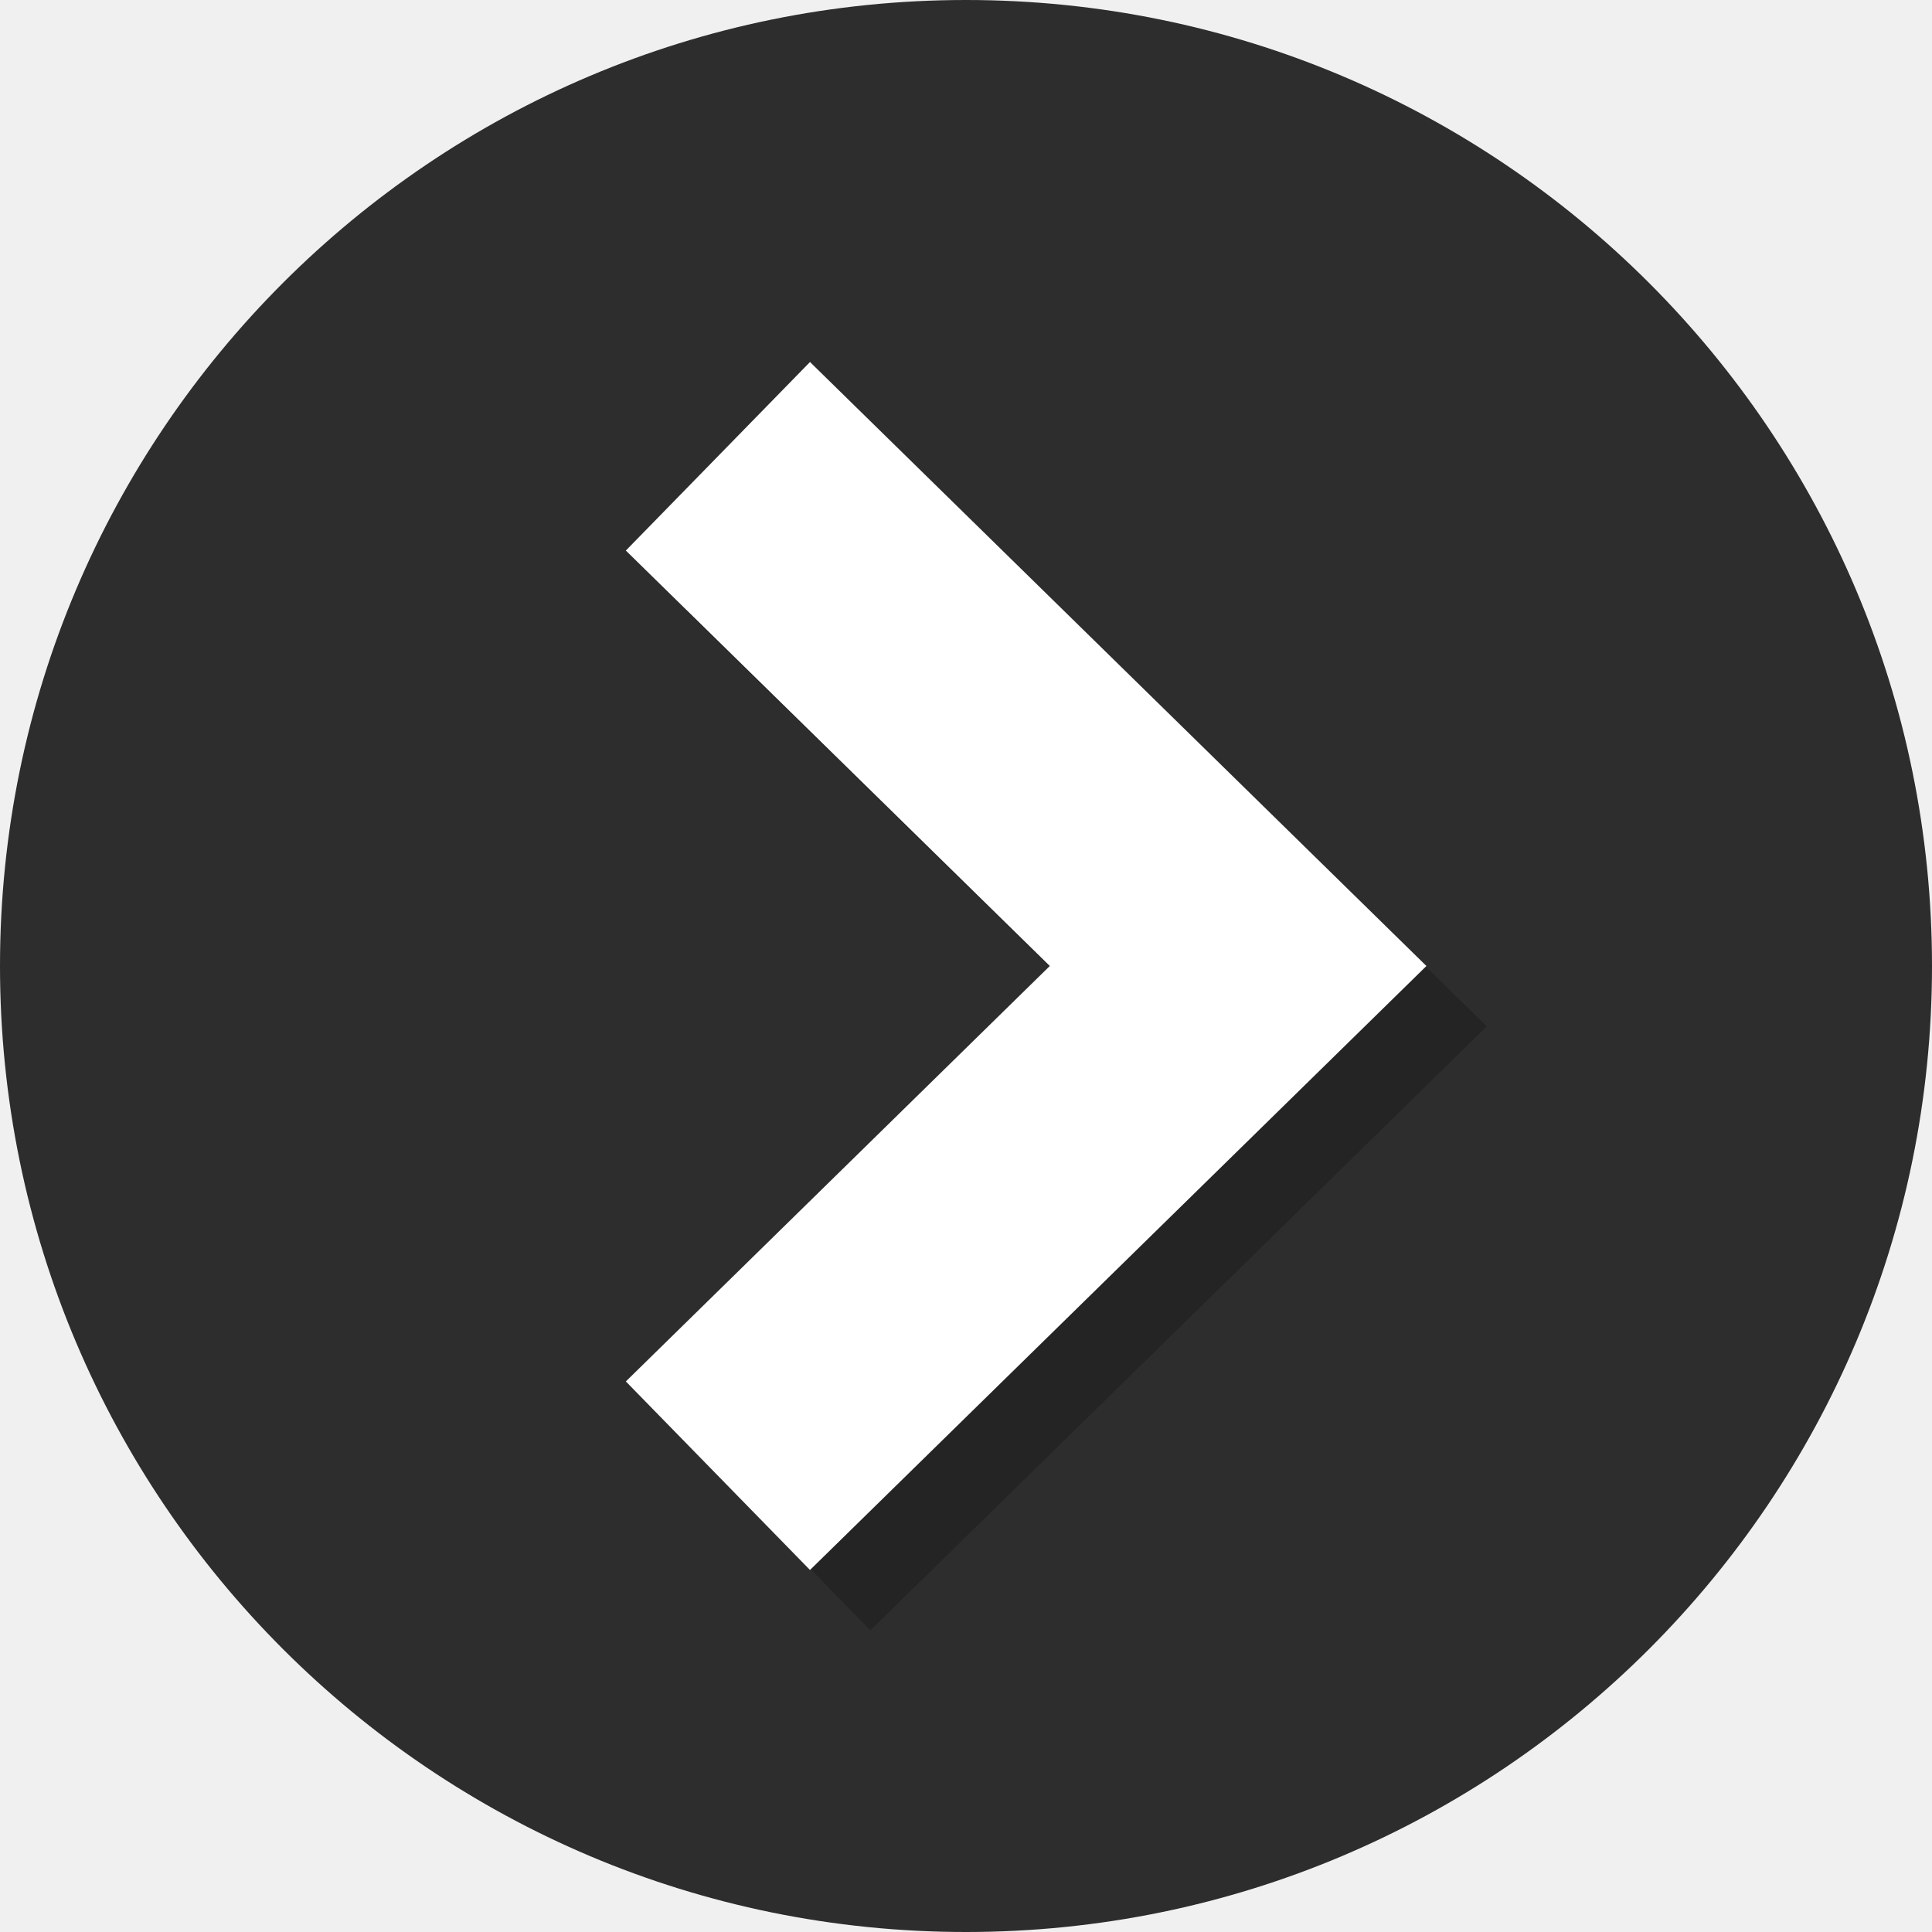
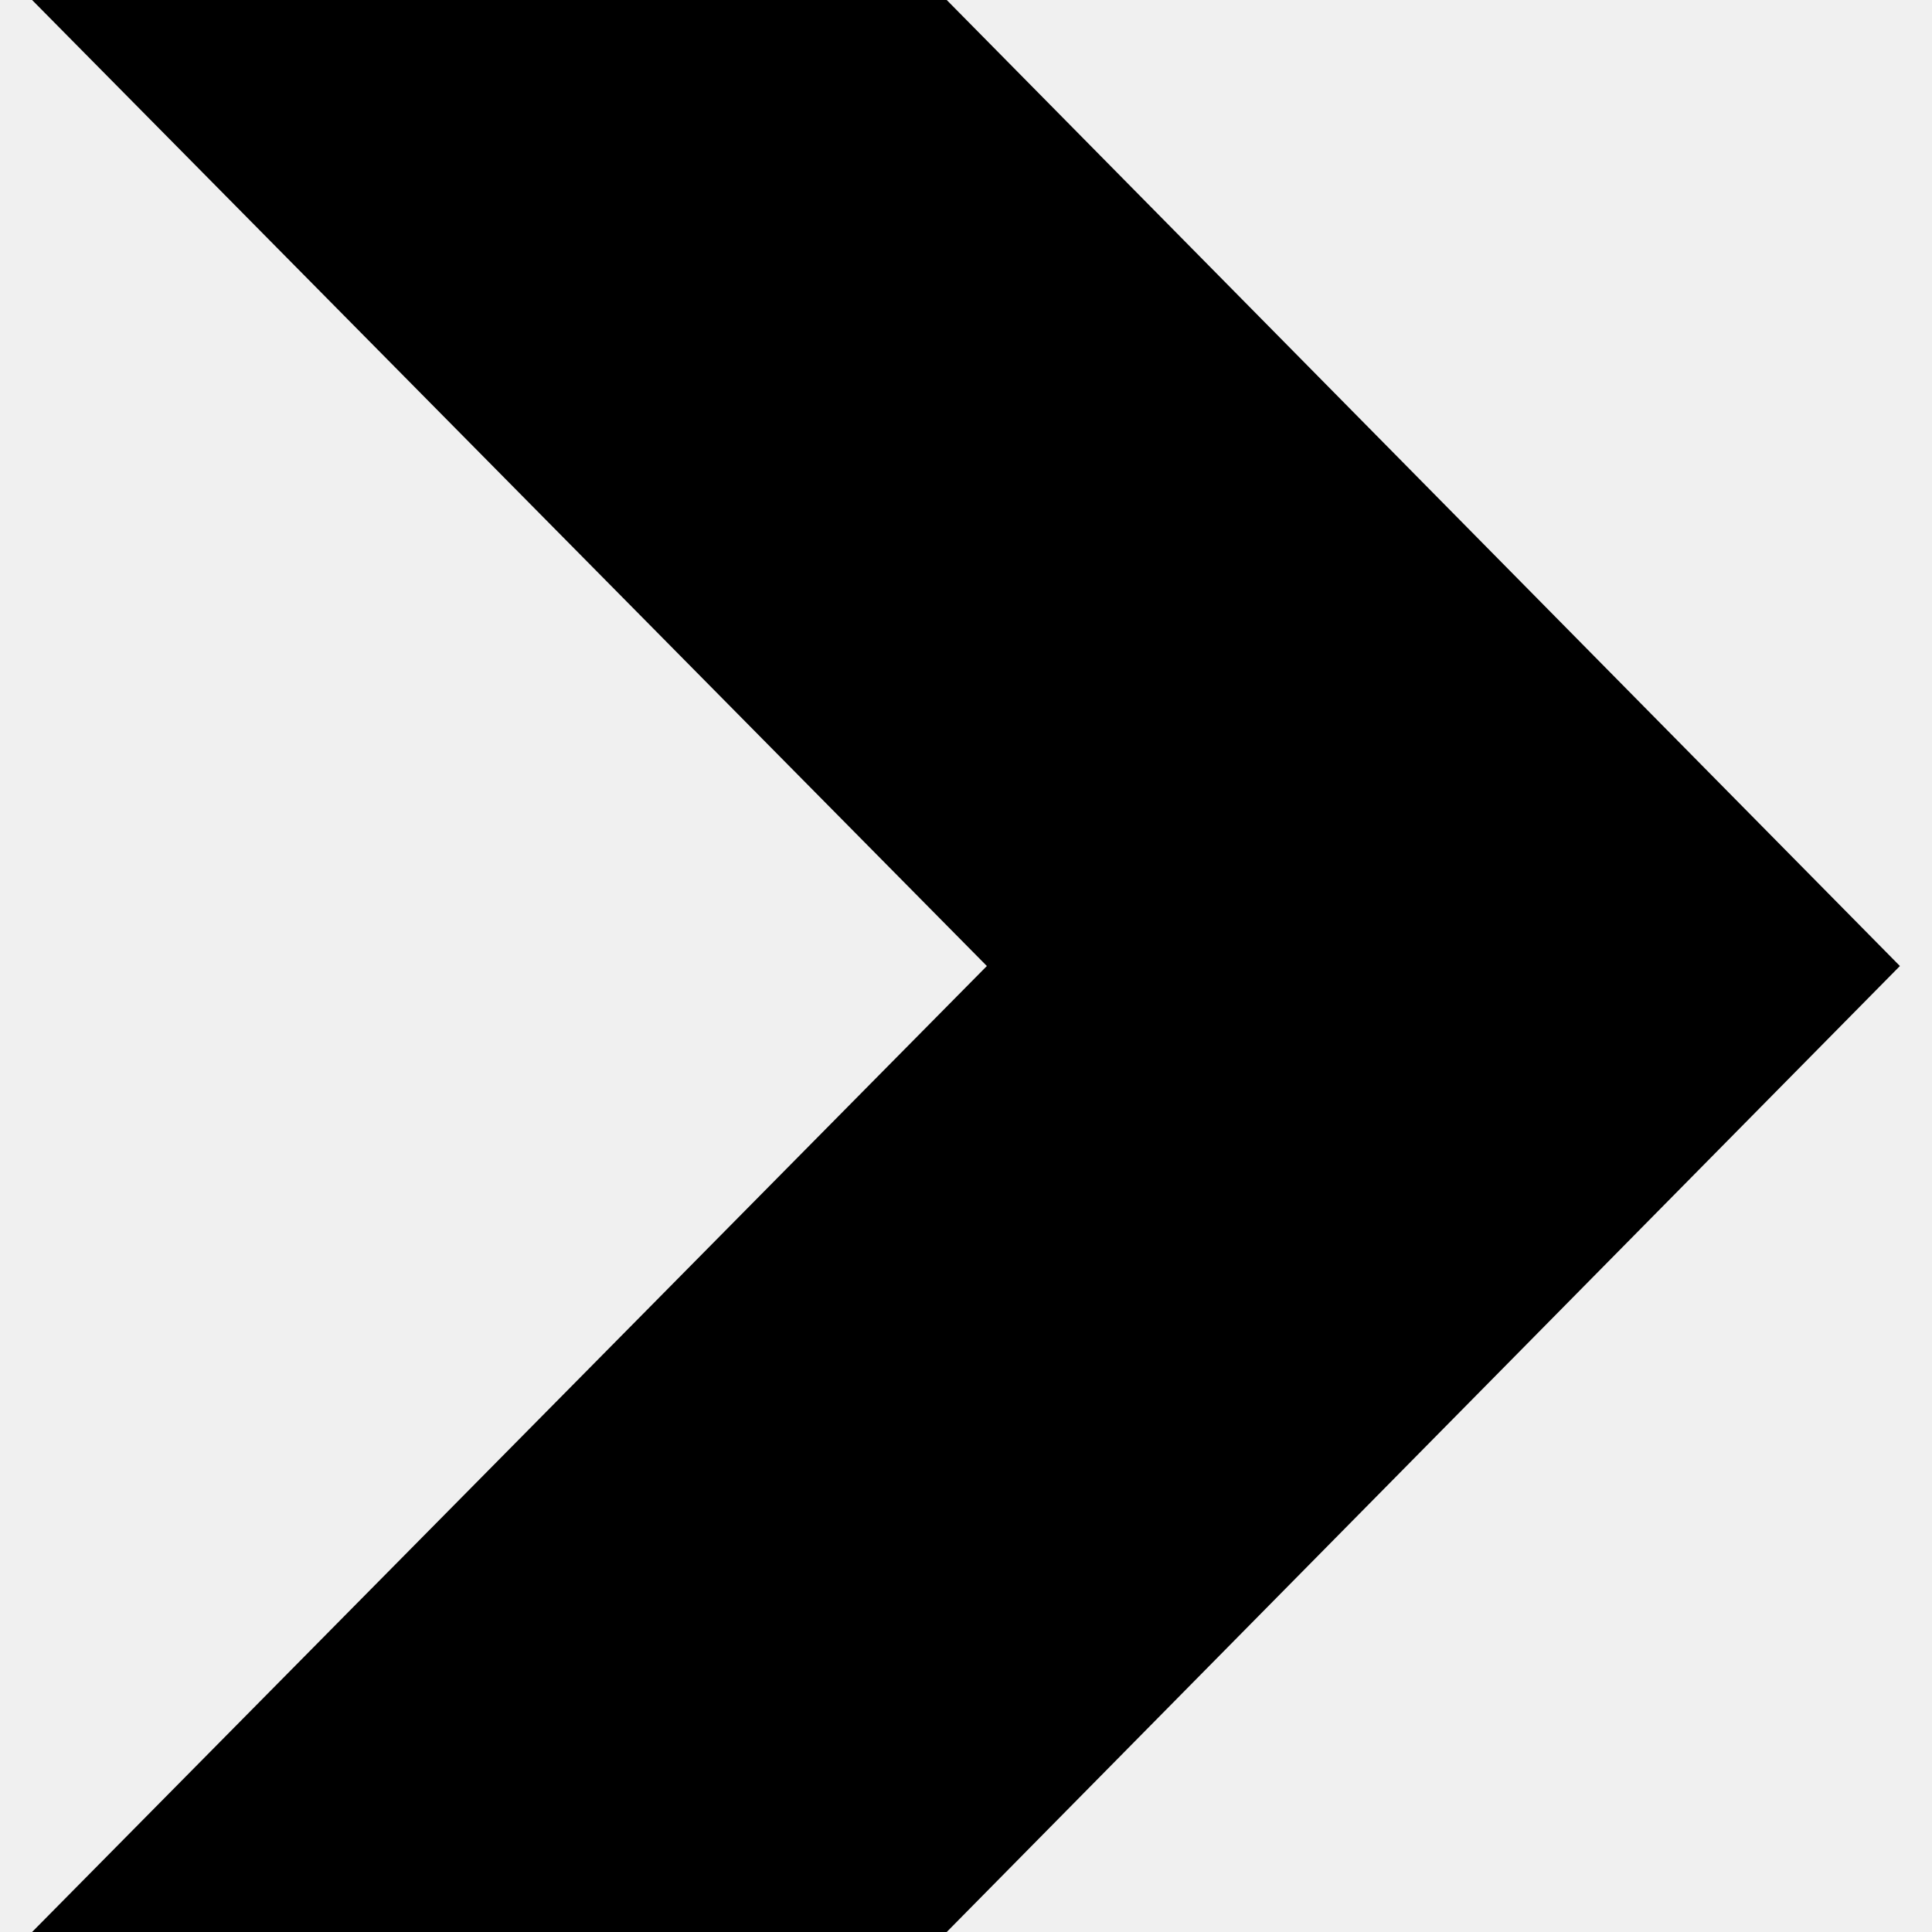
- <svg xmlns="http://www.w3.org/2000/svg" version="1.1" id="Layer_1" x="0px" y="0px" viewBox="0 0 512 512" style="enable-background:new 0 0 512 512;" xml:space="preserve">
-   <path style="fill:#2D2D2D;" d="M256,0C114.608,0,0,114.608,0,256c0,141.376,114.608,256,256,256s256-114.624,256-256  C512,114.608,397.392,0,256,0z" />
-   <g style="opacity:0.2;">
-     <polygon points="230.656,111.936 394.016,272 230.656,432.064 181.856,382.096 294.208,272 181.856,161.904  " />
+ <svg xmlns="http://www.w3.org/2000/svg" version="1.1" id="Capa_1" x="0px" y="0px" viewBox="0 0 490 490" style="enable-background:new 0 0 490 490;" xml:space="preserve">
+   <g>
+     <g>
+       <g>
+         <polygon points="240.112,0 481.861,245.004 240.112,490 8.139,490 250.29,245.004 8.139,0    " />
+       </g>
+     </g>
+     <g>
+ 	</g>
+     <g>
+ 	</g>
+     <g>
+ 	</g>
+     <g>
+ 	</g>
+     <g>
+ 	</g>
+     <g>
+ 	</g>
+     <g>
+ 	</g>
+     <g>
+ 	</g>
+     <g>
+ 	</g>
+     <g>
+ 	</g>
+     <g>
+ 	</g>
+     <g>
+ 	</g>
+     <g>
+ 	</g>
+     <g>
+ 	</g>
+     <g>
+ 	</g>
  </g>
-   <polygon style="fill:#FFFFFF;" points="214.656,95.936 378.016,256 214.656,416.064 165.856,366.096 278.208,256 165.856,145.904   " />
  <g>
</g>
  <g>
</g>
  <g>
</g>
  <g>
</g>
  <g>
</g>
  <g>
</g>
  <g>
</g>
  <g>
</g>
  <g>
</g>
  <g>
</g>
  <g>
</g>
  <g>
</g>
  <g>
</g>
  <g>
</g>
  <g>
</g>
</svg>
